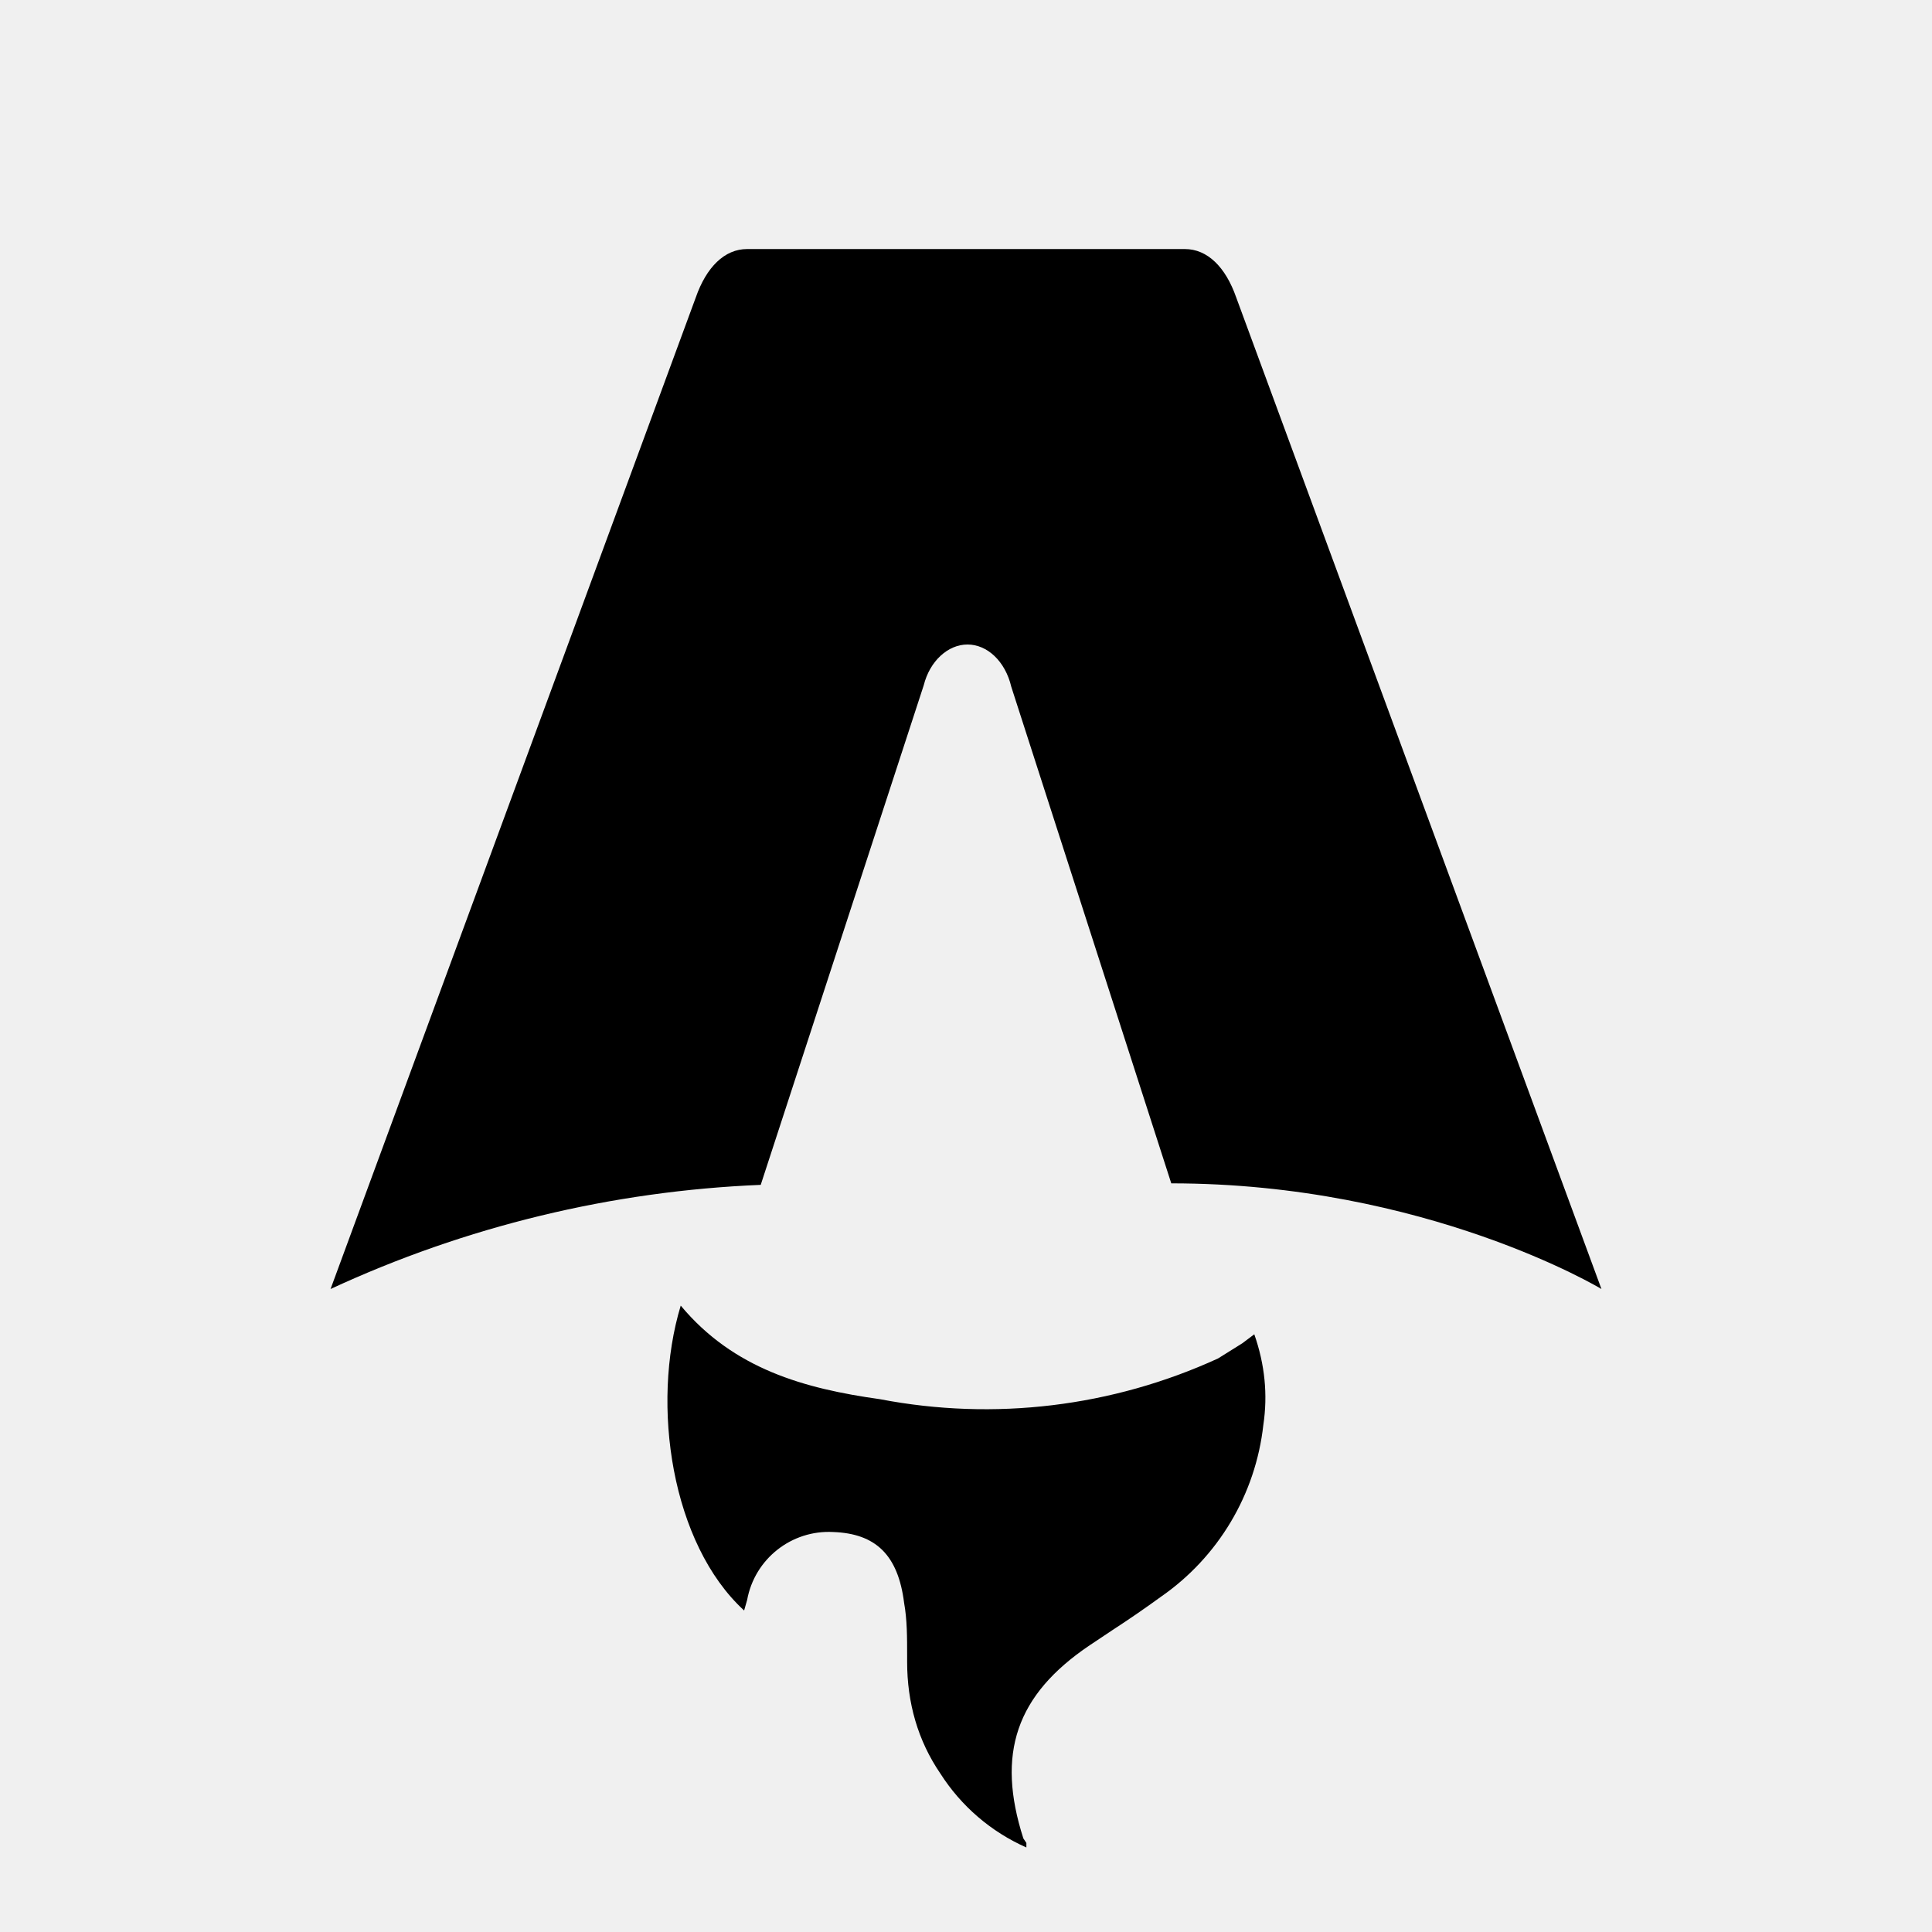
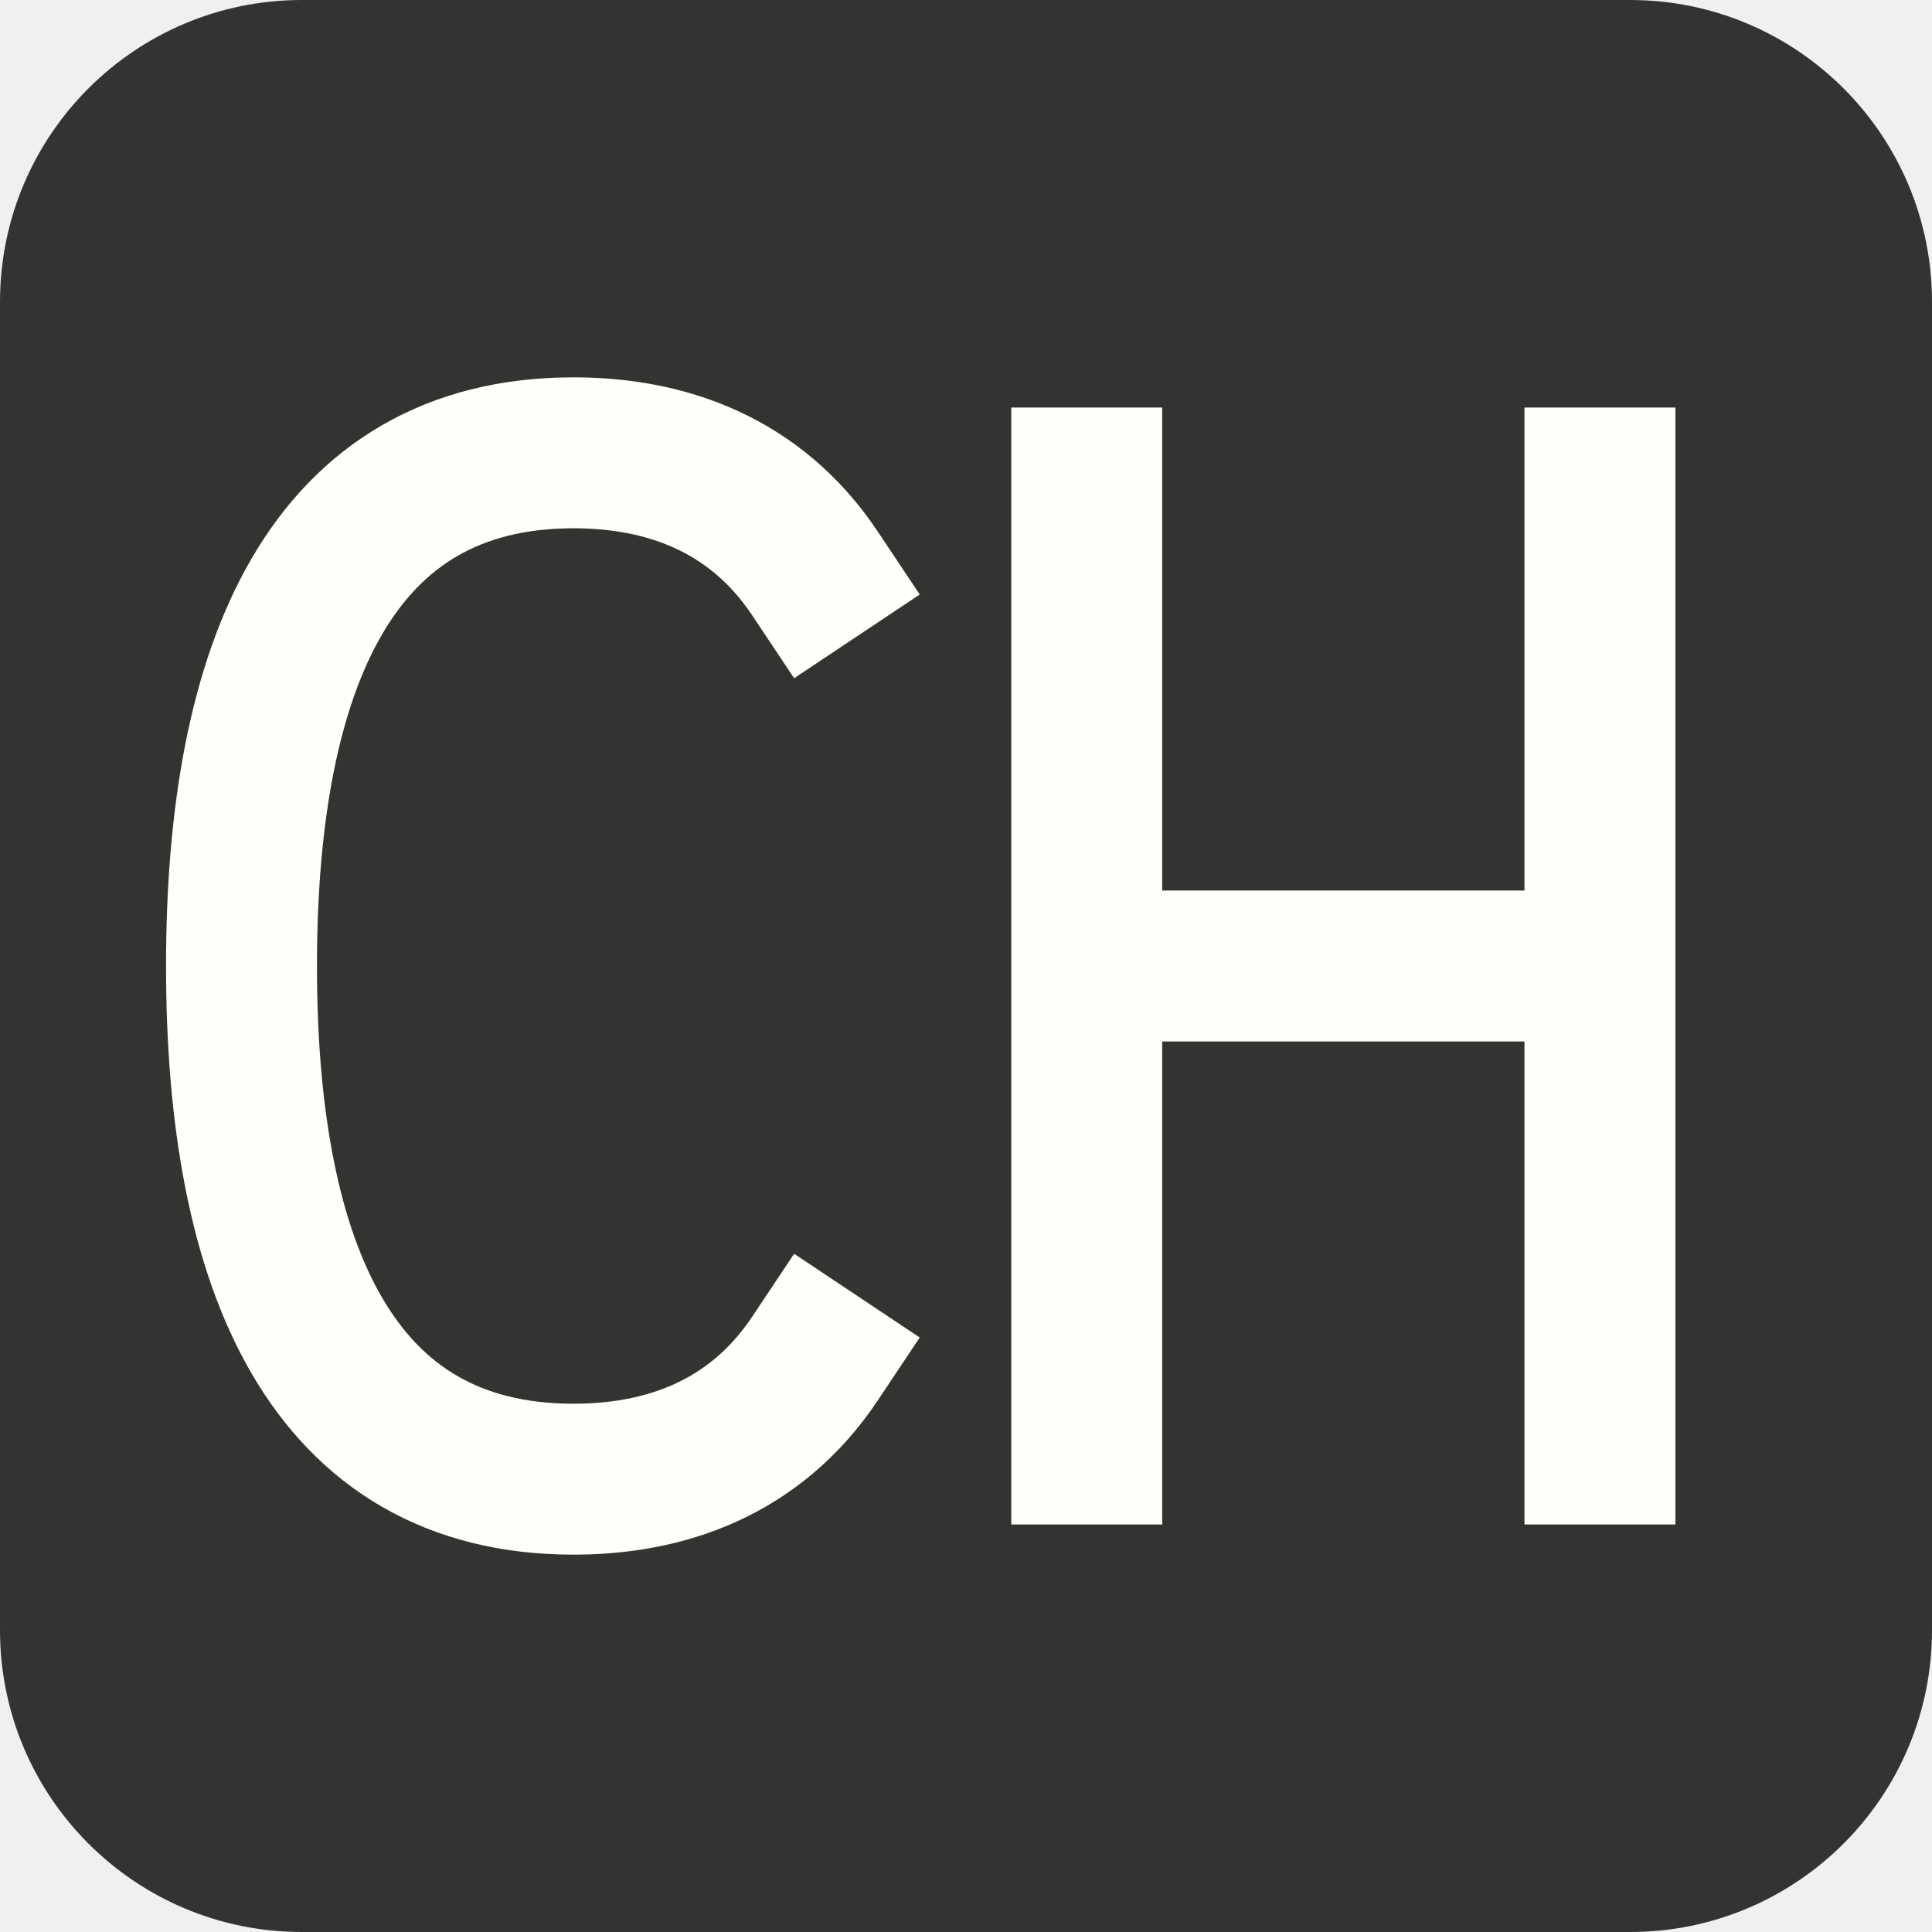
- <svg xmlns="http://www.w3.org/2000/svg" fill="none" viewBox="0 0 128 128">
-   <path d="M50.4 78.5a75.1 75.1 0 0 0-28.5 6.9l24.2-65.7c.7-2 1.9-3.2 3.4-3.2h29c1.5 0 2.7 1.2 3.4 3.2l24.2 65.7s-11.6-7-28.5-7L67 45.5c-.4-1.7-1.6-2.8-2.9-2.8-1.3 0-2.5 1.1-2.9 2.7L50.4 78.5Zm-1.1 28.2Zm-4.2-20.2c-2 6.6-.6 15.8 4.2 20.2a17.5 17.5 0 0 1 .2-.7 5.5 5.5 0 0 1 5.7-4.5c2.8.1 4.3 1.5 4.7 4.7.2 1.1.2 2.3.2 3.5v.4c0 2.7.7 5.2 2.2 7.4a13 13 0 0 0 5.7 4.9v-.3l-.2-.3c-1.8-5.6-.5-9.5 4.4-12.8l1.5-1a73 73 0 0 0 3.2-2.2 16 16 0 0 0 6.8-11.4c.3-2 .1-4-.6-6l-.8.6-1.6 1a37 37 0 0 1-22.4 2.7c-5-.7-9.7-2-13.2-6.2Z" />
-   <style>
-         path { fill: #000; }
-         @media (prefers-color-scheme: dark) {
-             path { fill: #FFF; }
-         }
-     </style>
+ <svg xmlns="http://www.w3.org/2000/svg" viewBox="0 0 64 64">
+   <rect width="64" height="64" rx="10" fill="#333332" />
+   <g fill="none" stroke="#fffefa" stroke-width="5" stroke-linecap="square" stroke-linejoin="round">
+     <path d="M27 19c-2-3-5-4-8-4-8 0-11 7-11 17s3 17 11 17c3 0 6-1 8-4" />
+     <path d="M36 16v32m17-32v32M36 32h17" />
+   </g>
</svg>
